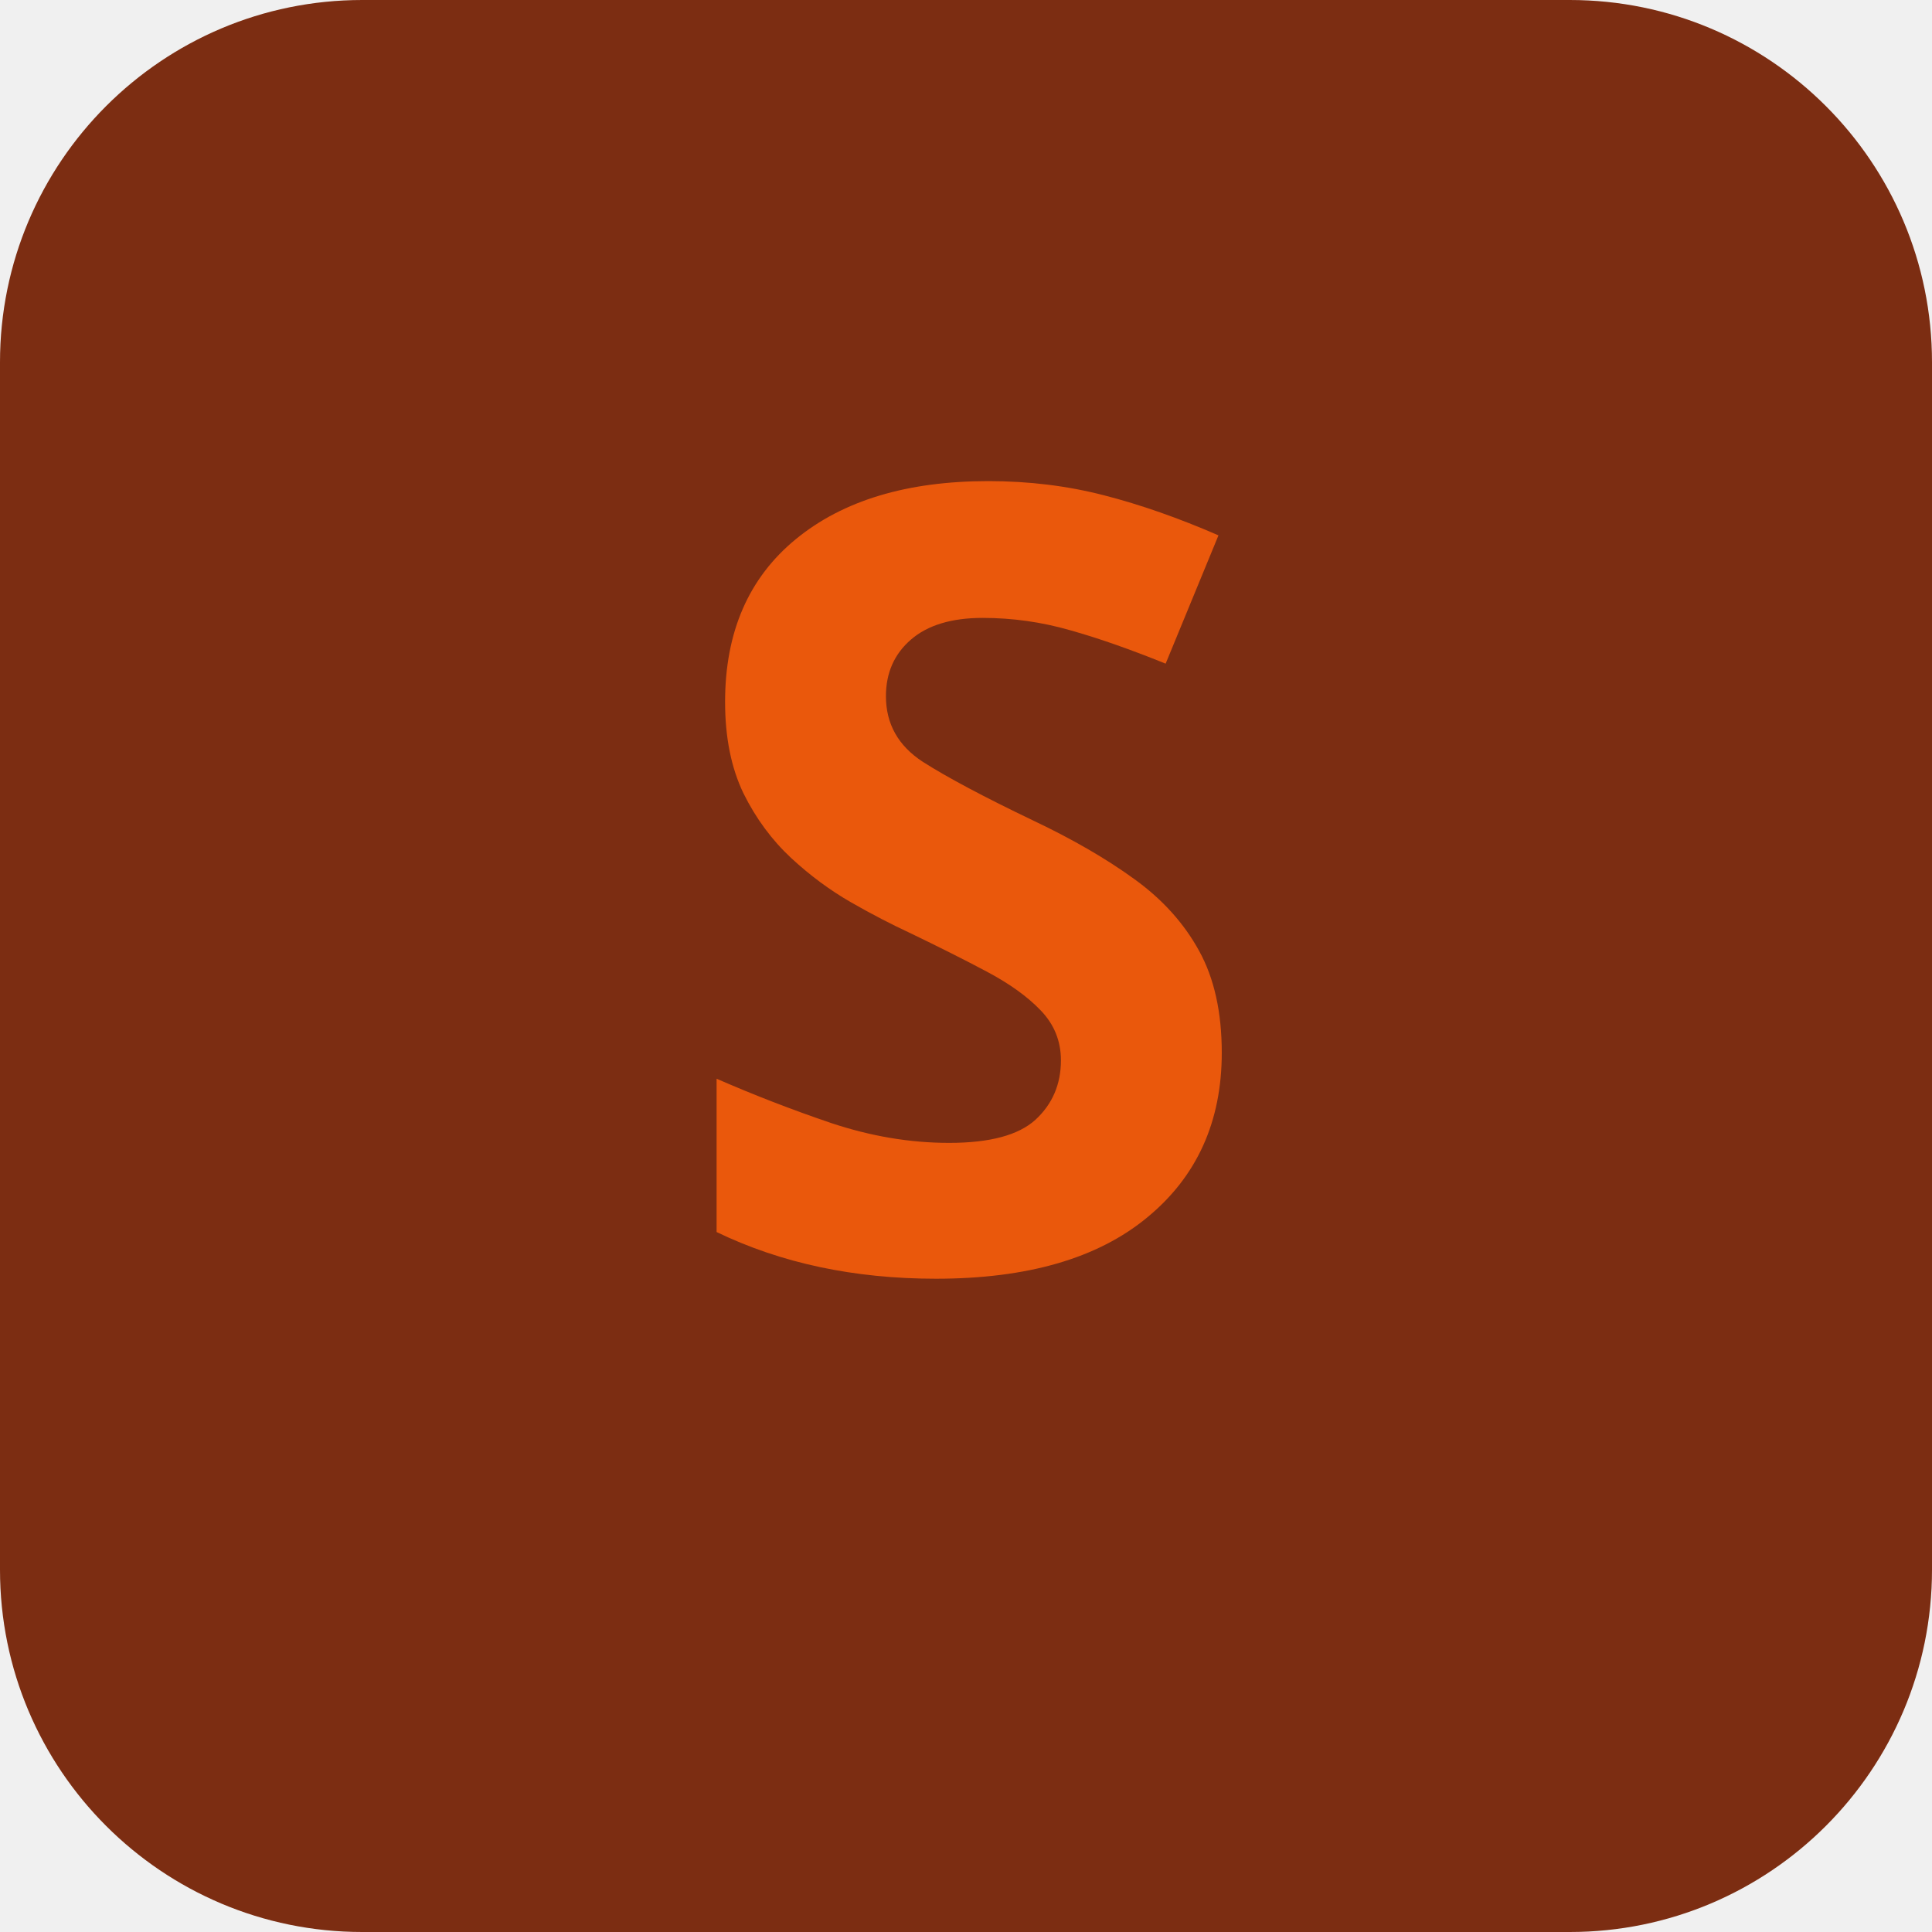
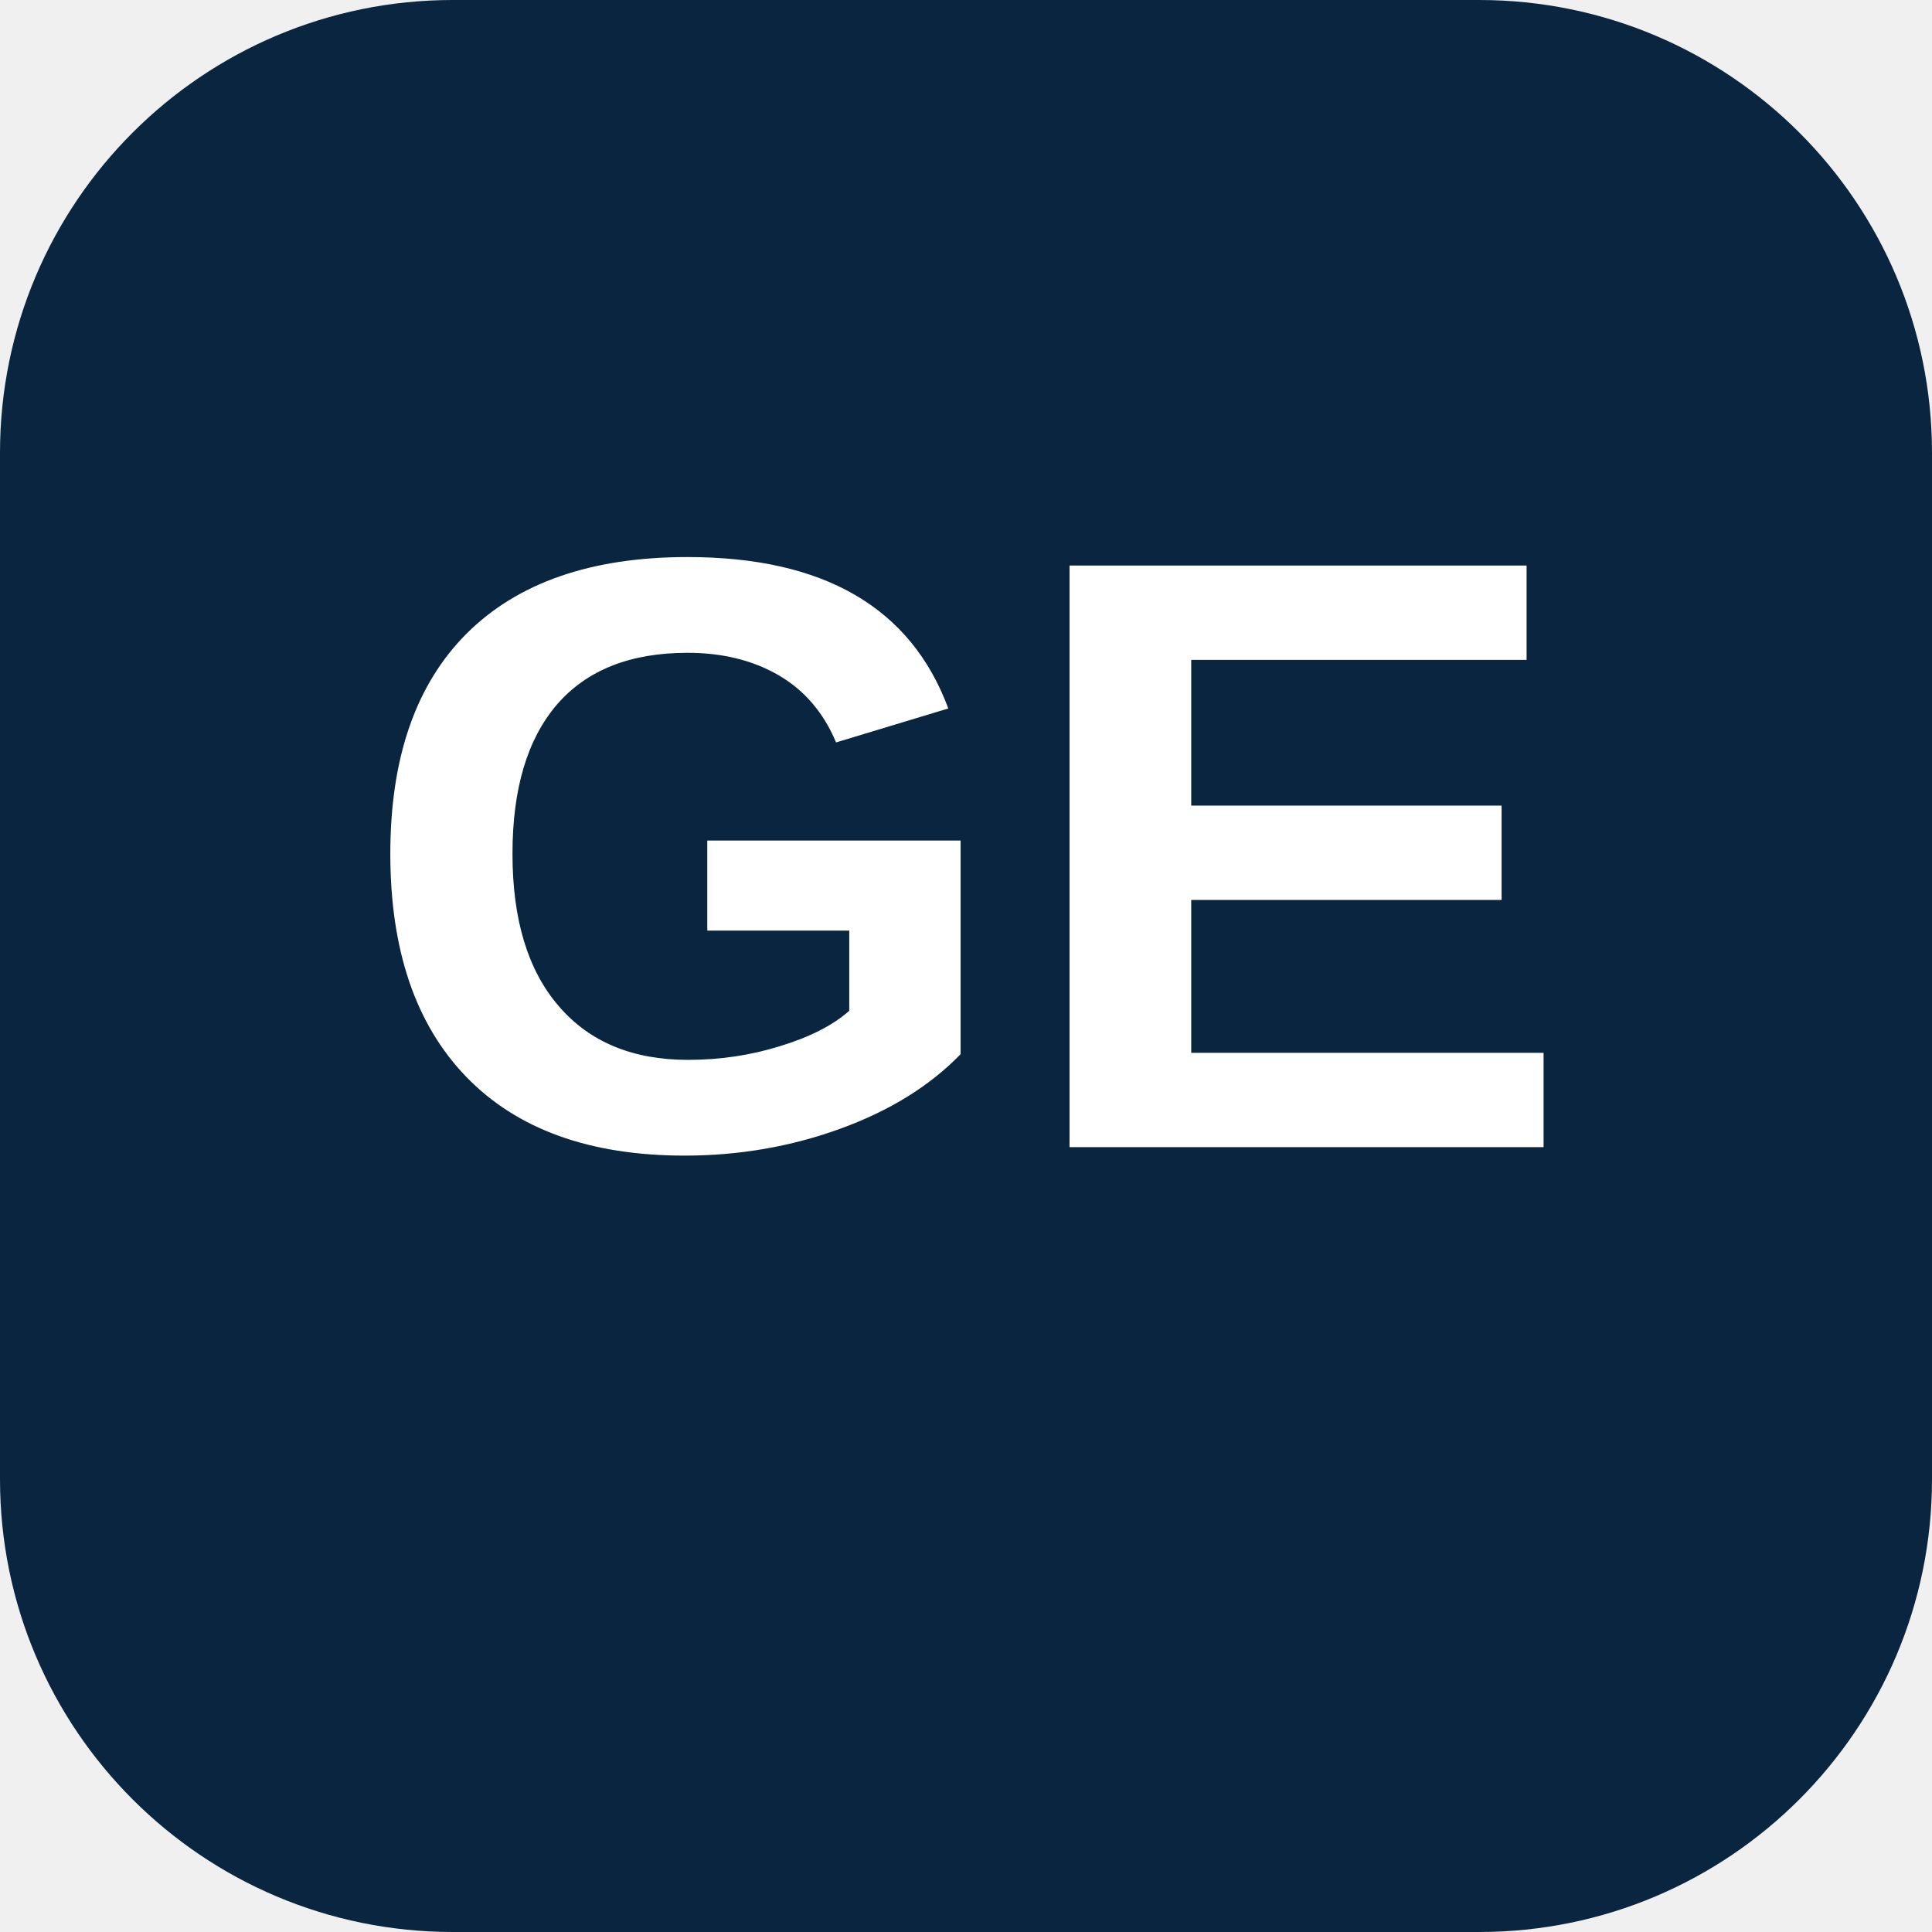
- <svg xmlns="http://www.w3.org/2000/svg" viewBox="0 0 64 64">
-   <rect width="64" height="64" rx="12" fill="#7C2D12" />
-   <text x="32" y="42" font-family="system-ui,sans-serif" font-size="36" font-weight="700" text-anchor="middle" fill="#EA580C">S</text>
+ <svg xmlns="http://www.w3.org/2000/svg" viewBox="0 0 64 64" width="64" height="64">
+   <rect width="64" height="64" rx="15" fill="#0A2540" />
+   <text x="32" y="38" font-family="Arial,Helvetica,sans-serif" font-size="28" font-weight="900" text-anchor="middle" fill="#FFFFFF">GE</text>
</svg>
